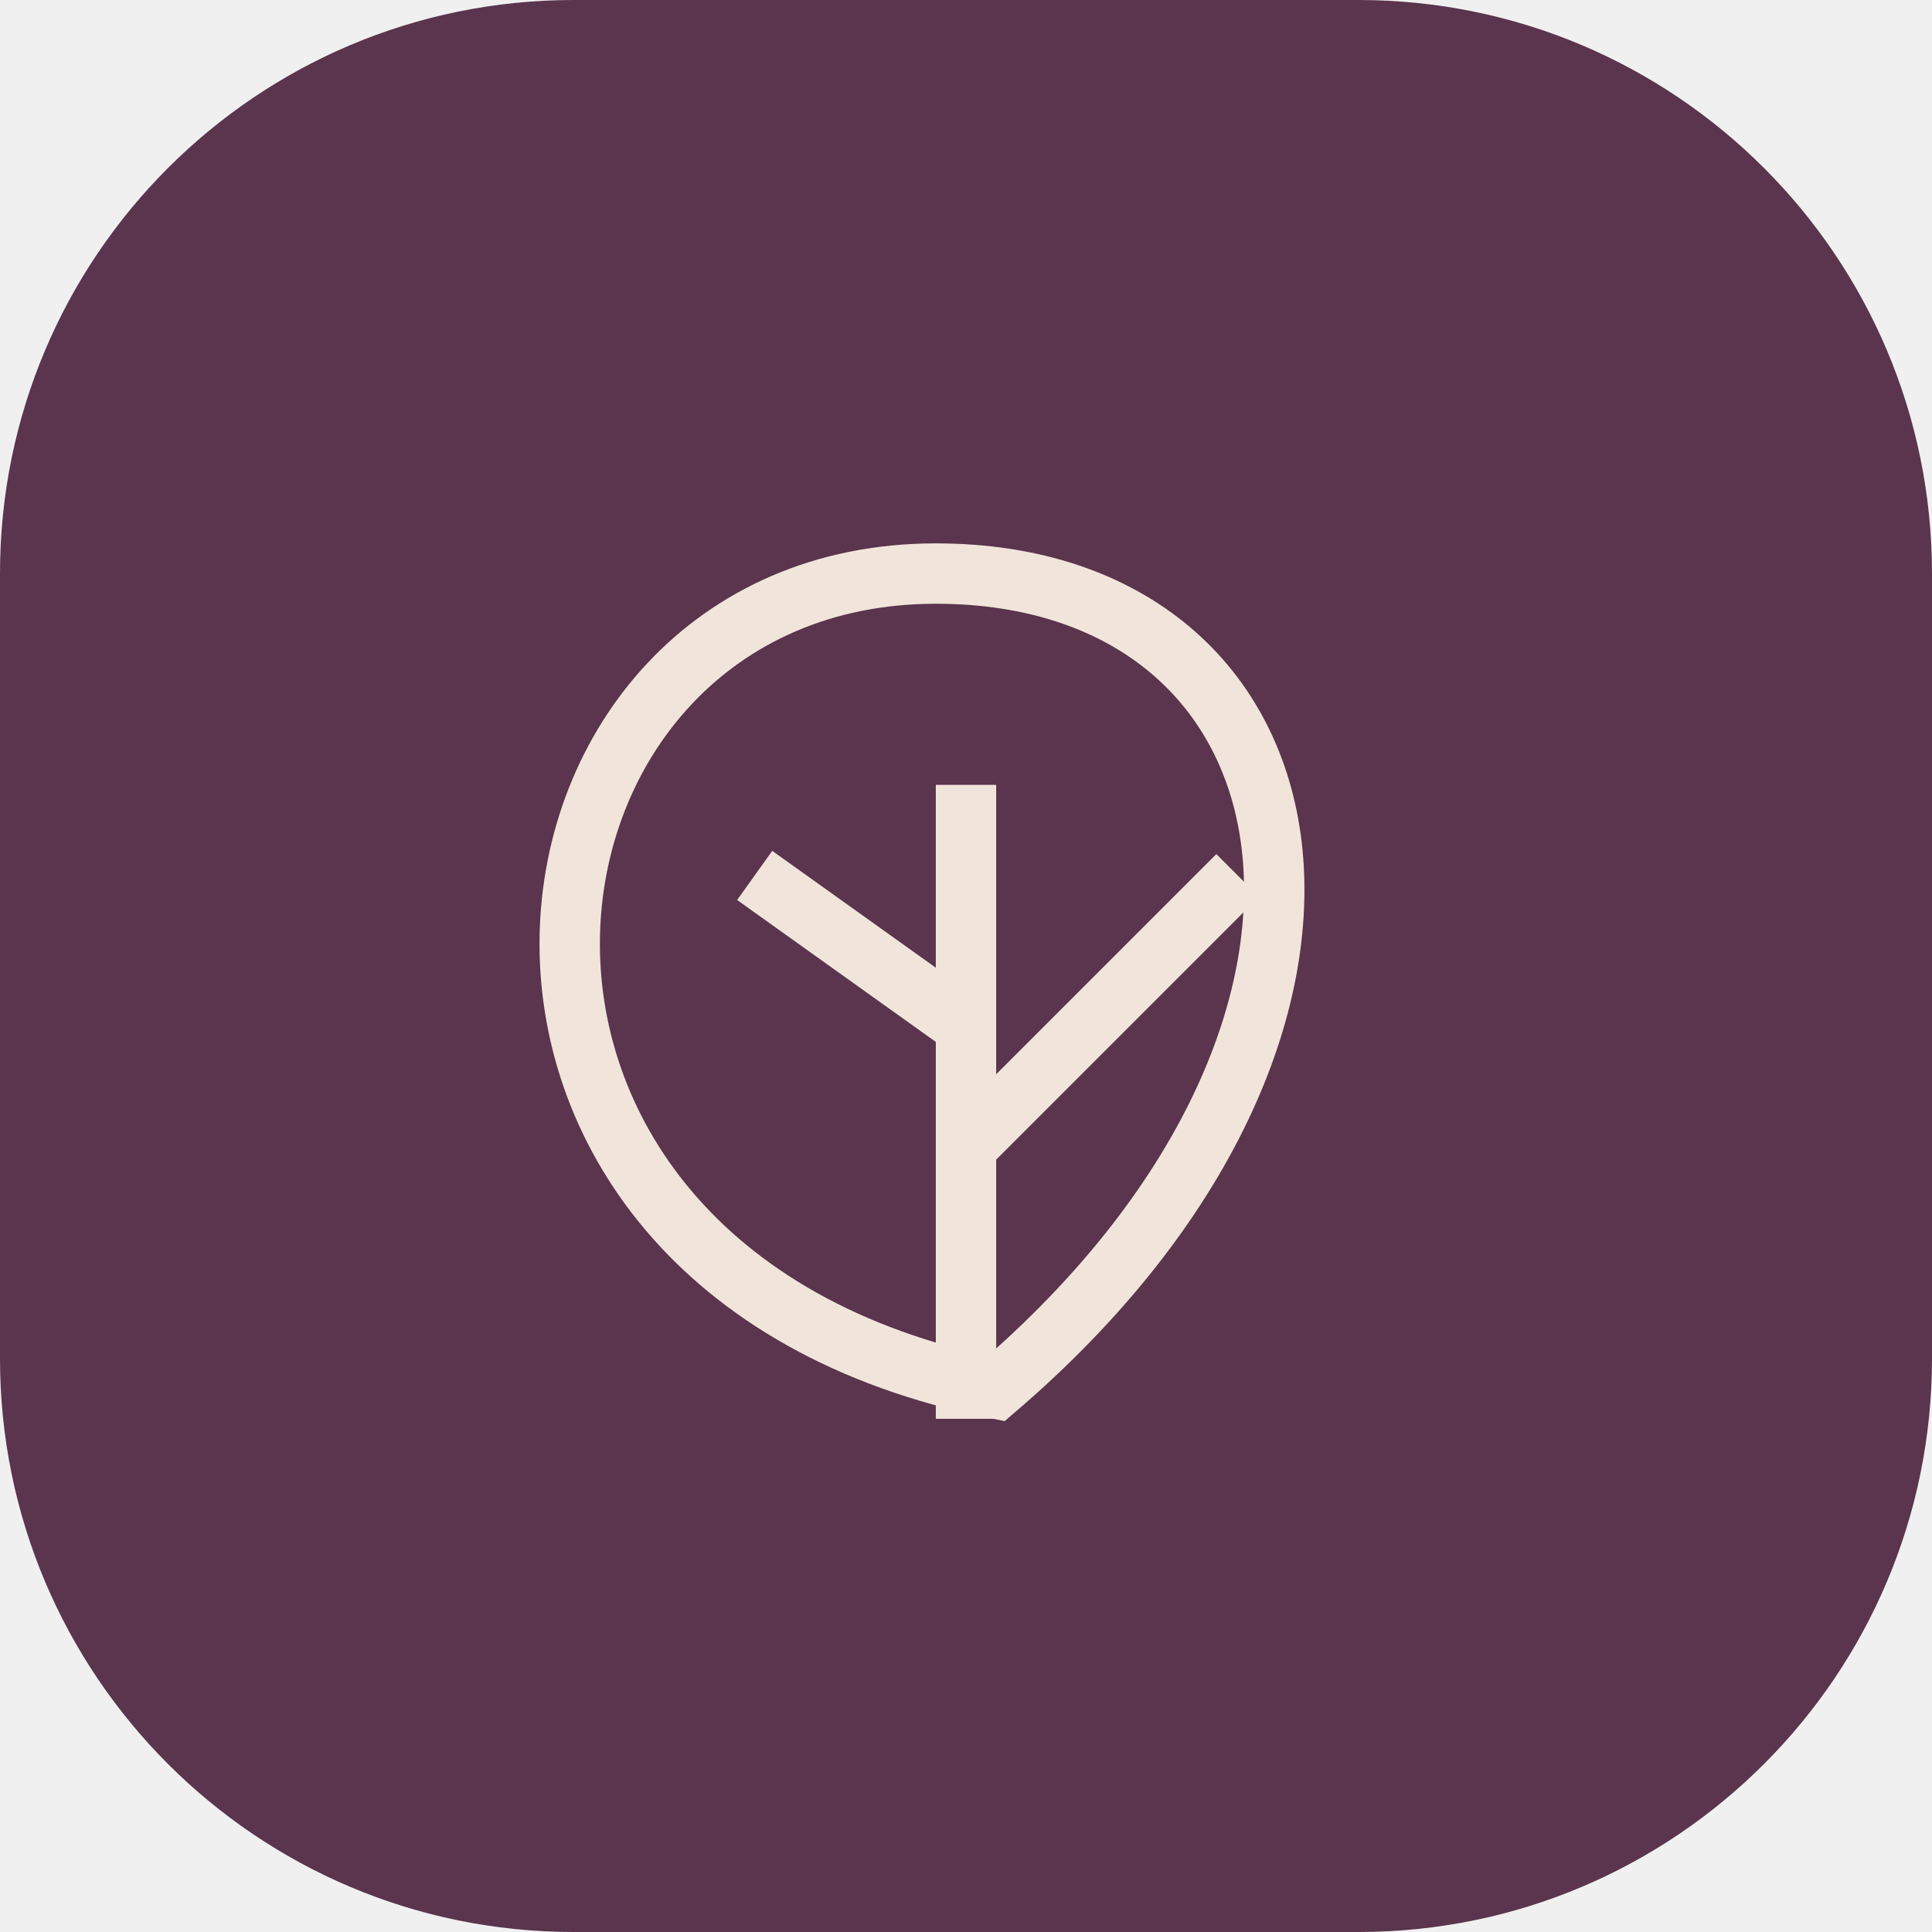
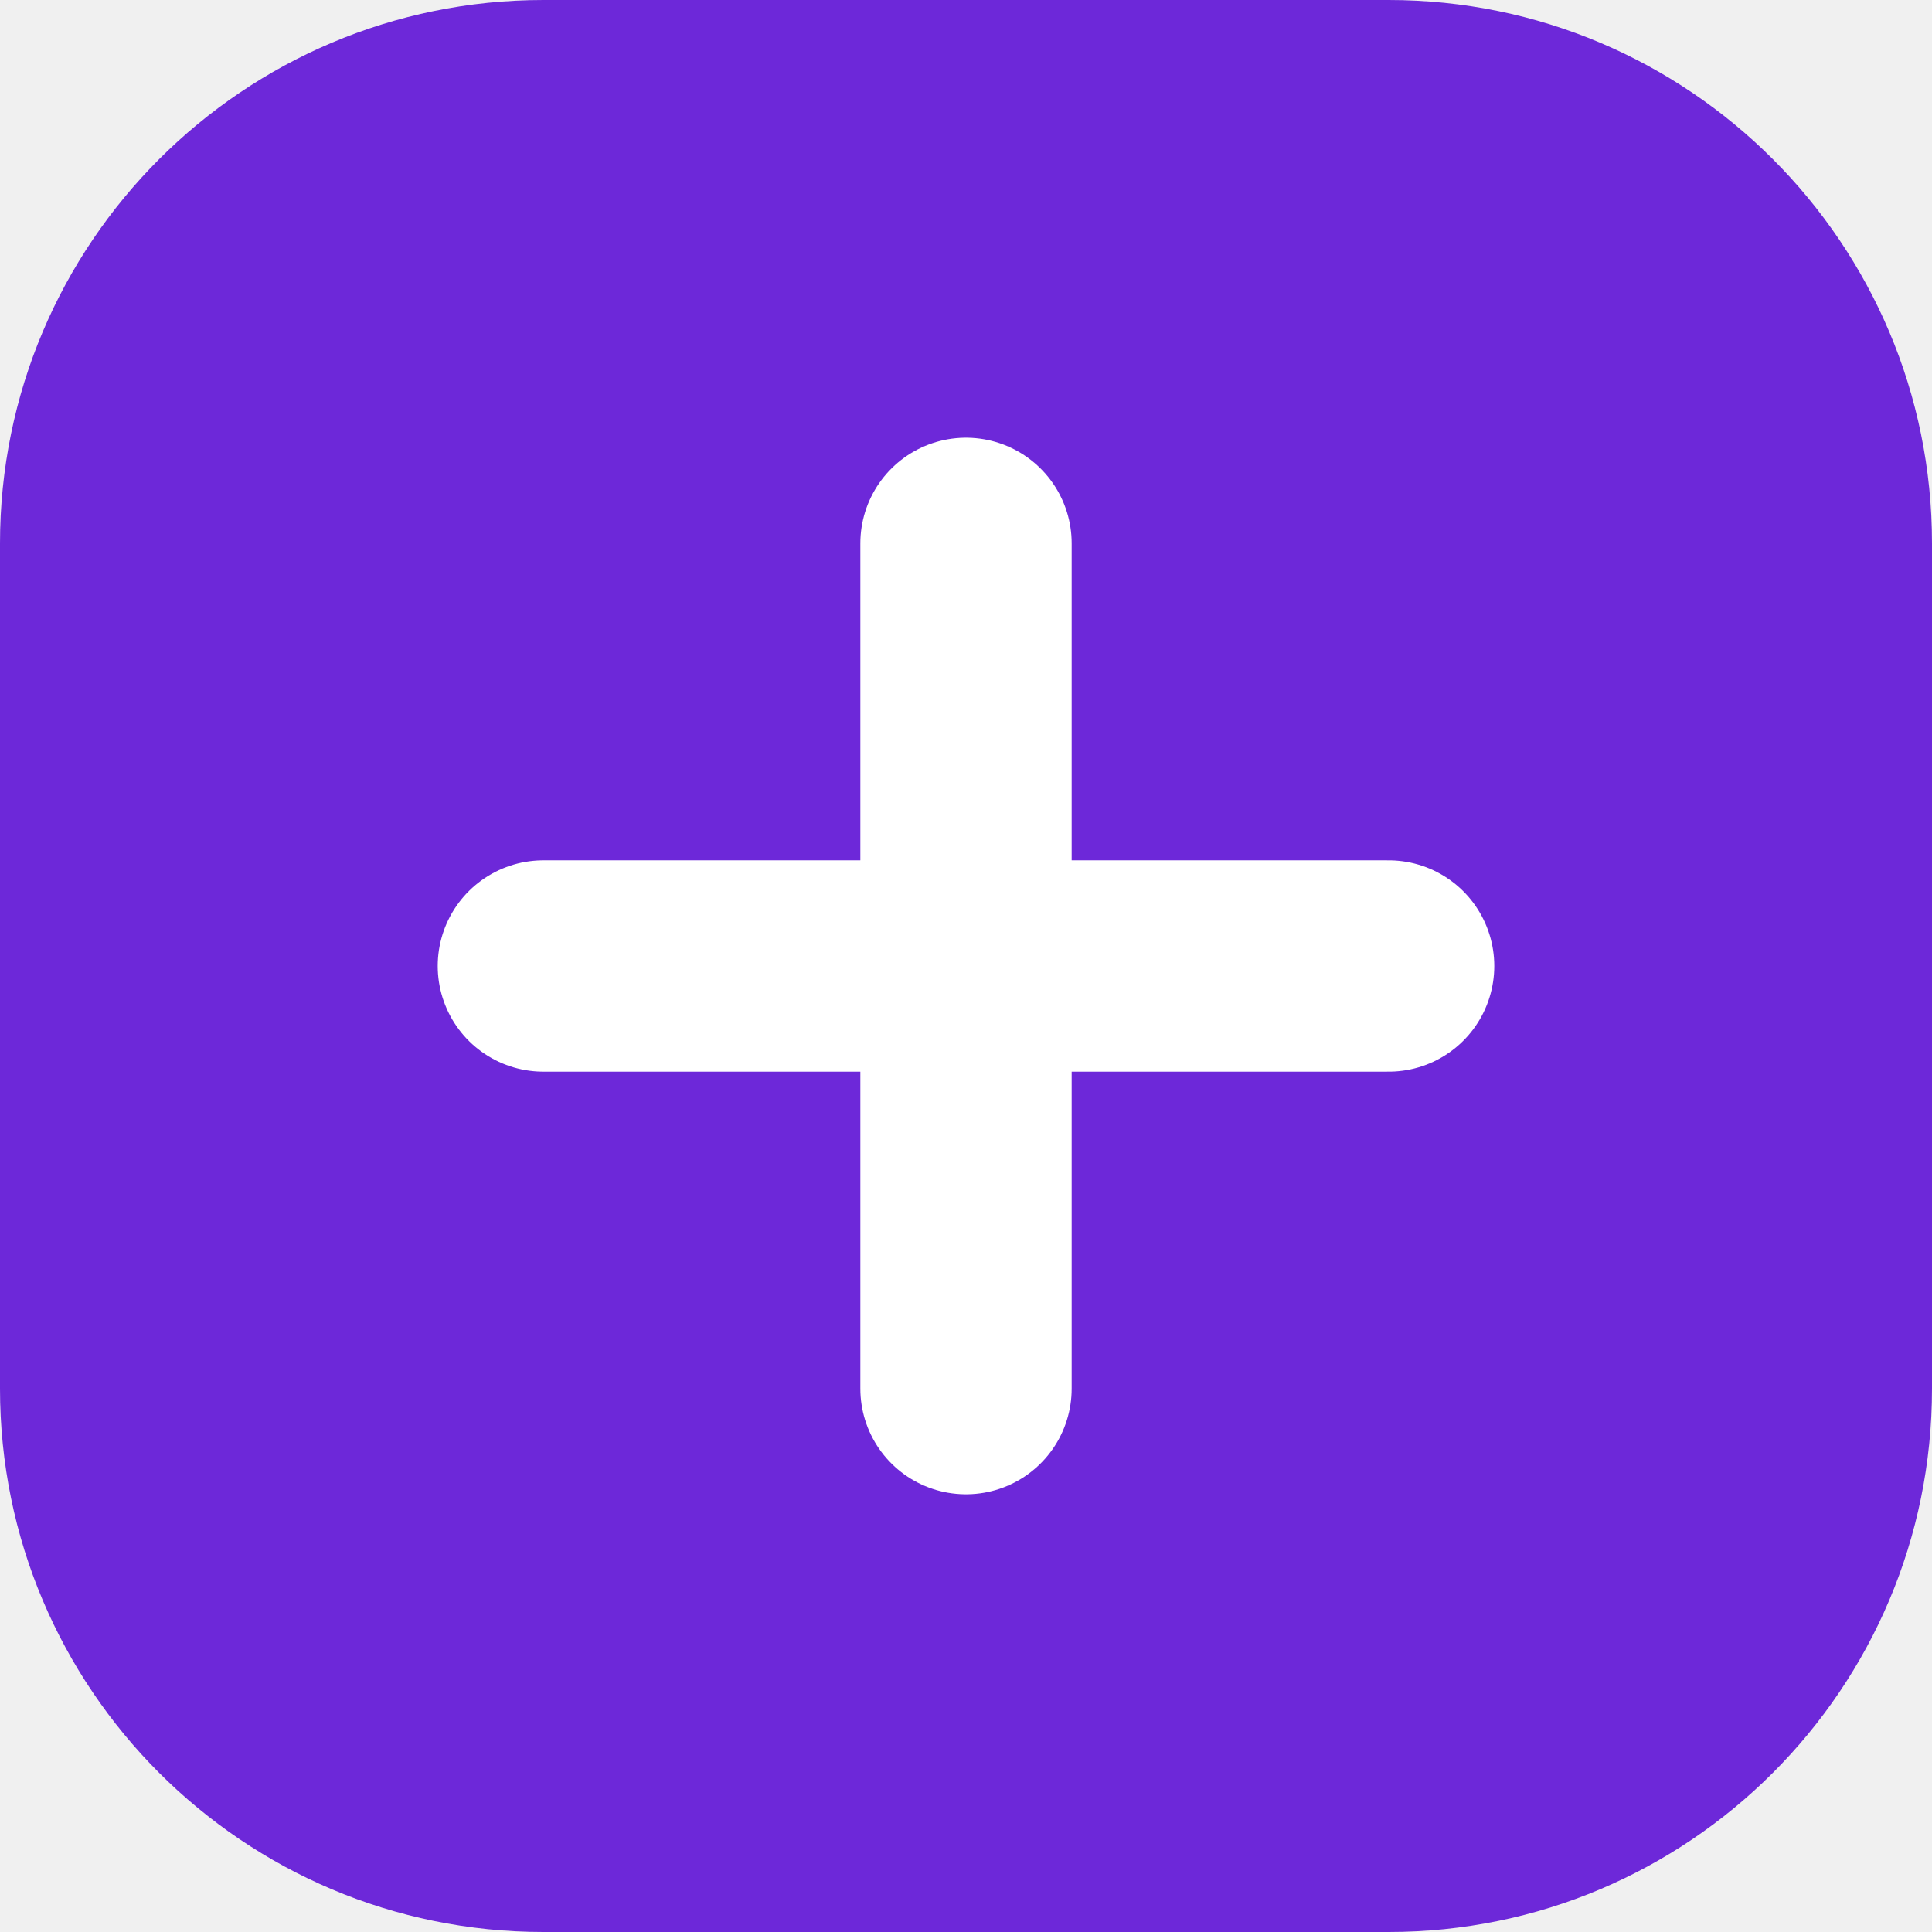
<svg xmlns="http://www.w3.org/2000/svg" viewBox="0 0 64 64">
-   <rect width="64" height="64" rx="19" fill="#5a354d" />
-   <path d="M33 46C13 42 16 19 31 19c13 0 16 15 2 27Z" fill="none" stroke="#f1e5db" stroke-width="2" />
-   <path d="M32 47V26m0 12 9-9m-9 5-7-5" stroke="#f1e5db" stroke-width="2" fill="none" />
+   <rect width="64" height="64" rx="18" fill="#6d28d9" />
+   <path d="M32 18v28M18 32h28" stroke="#fff" stroke-width="7" stroke-linecap="round" />
</svg>
